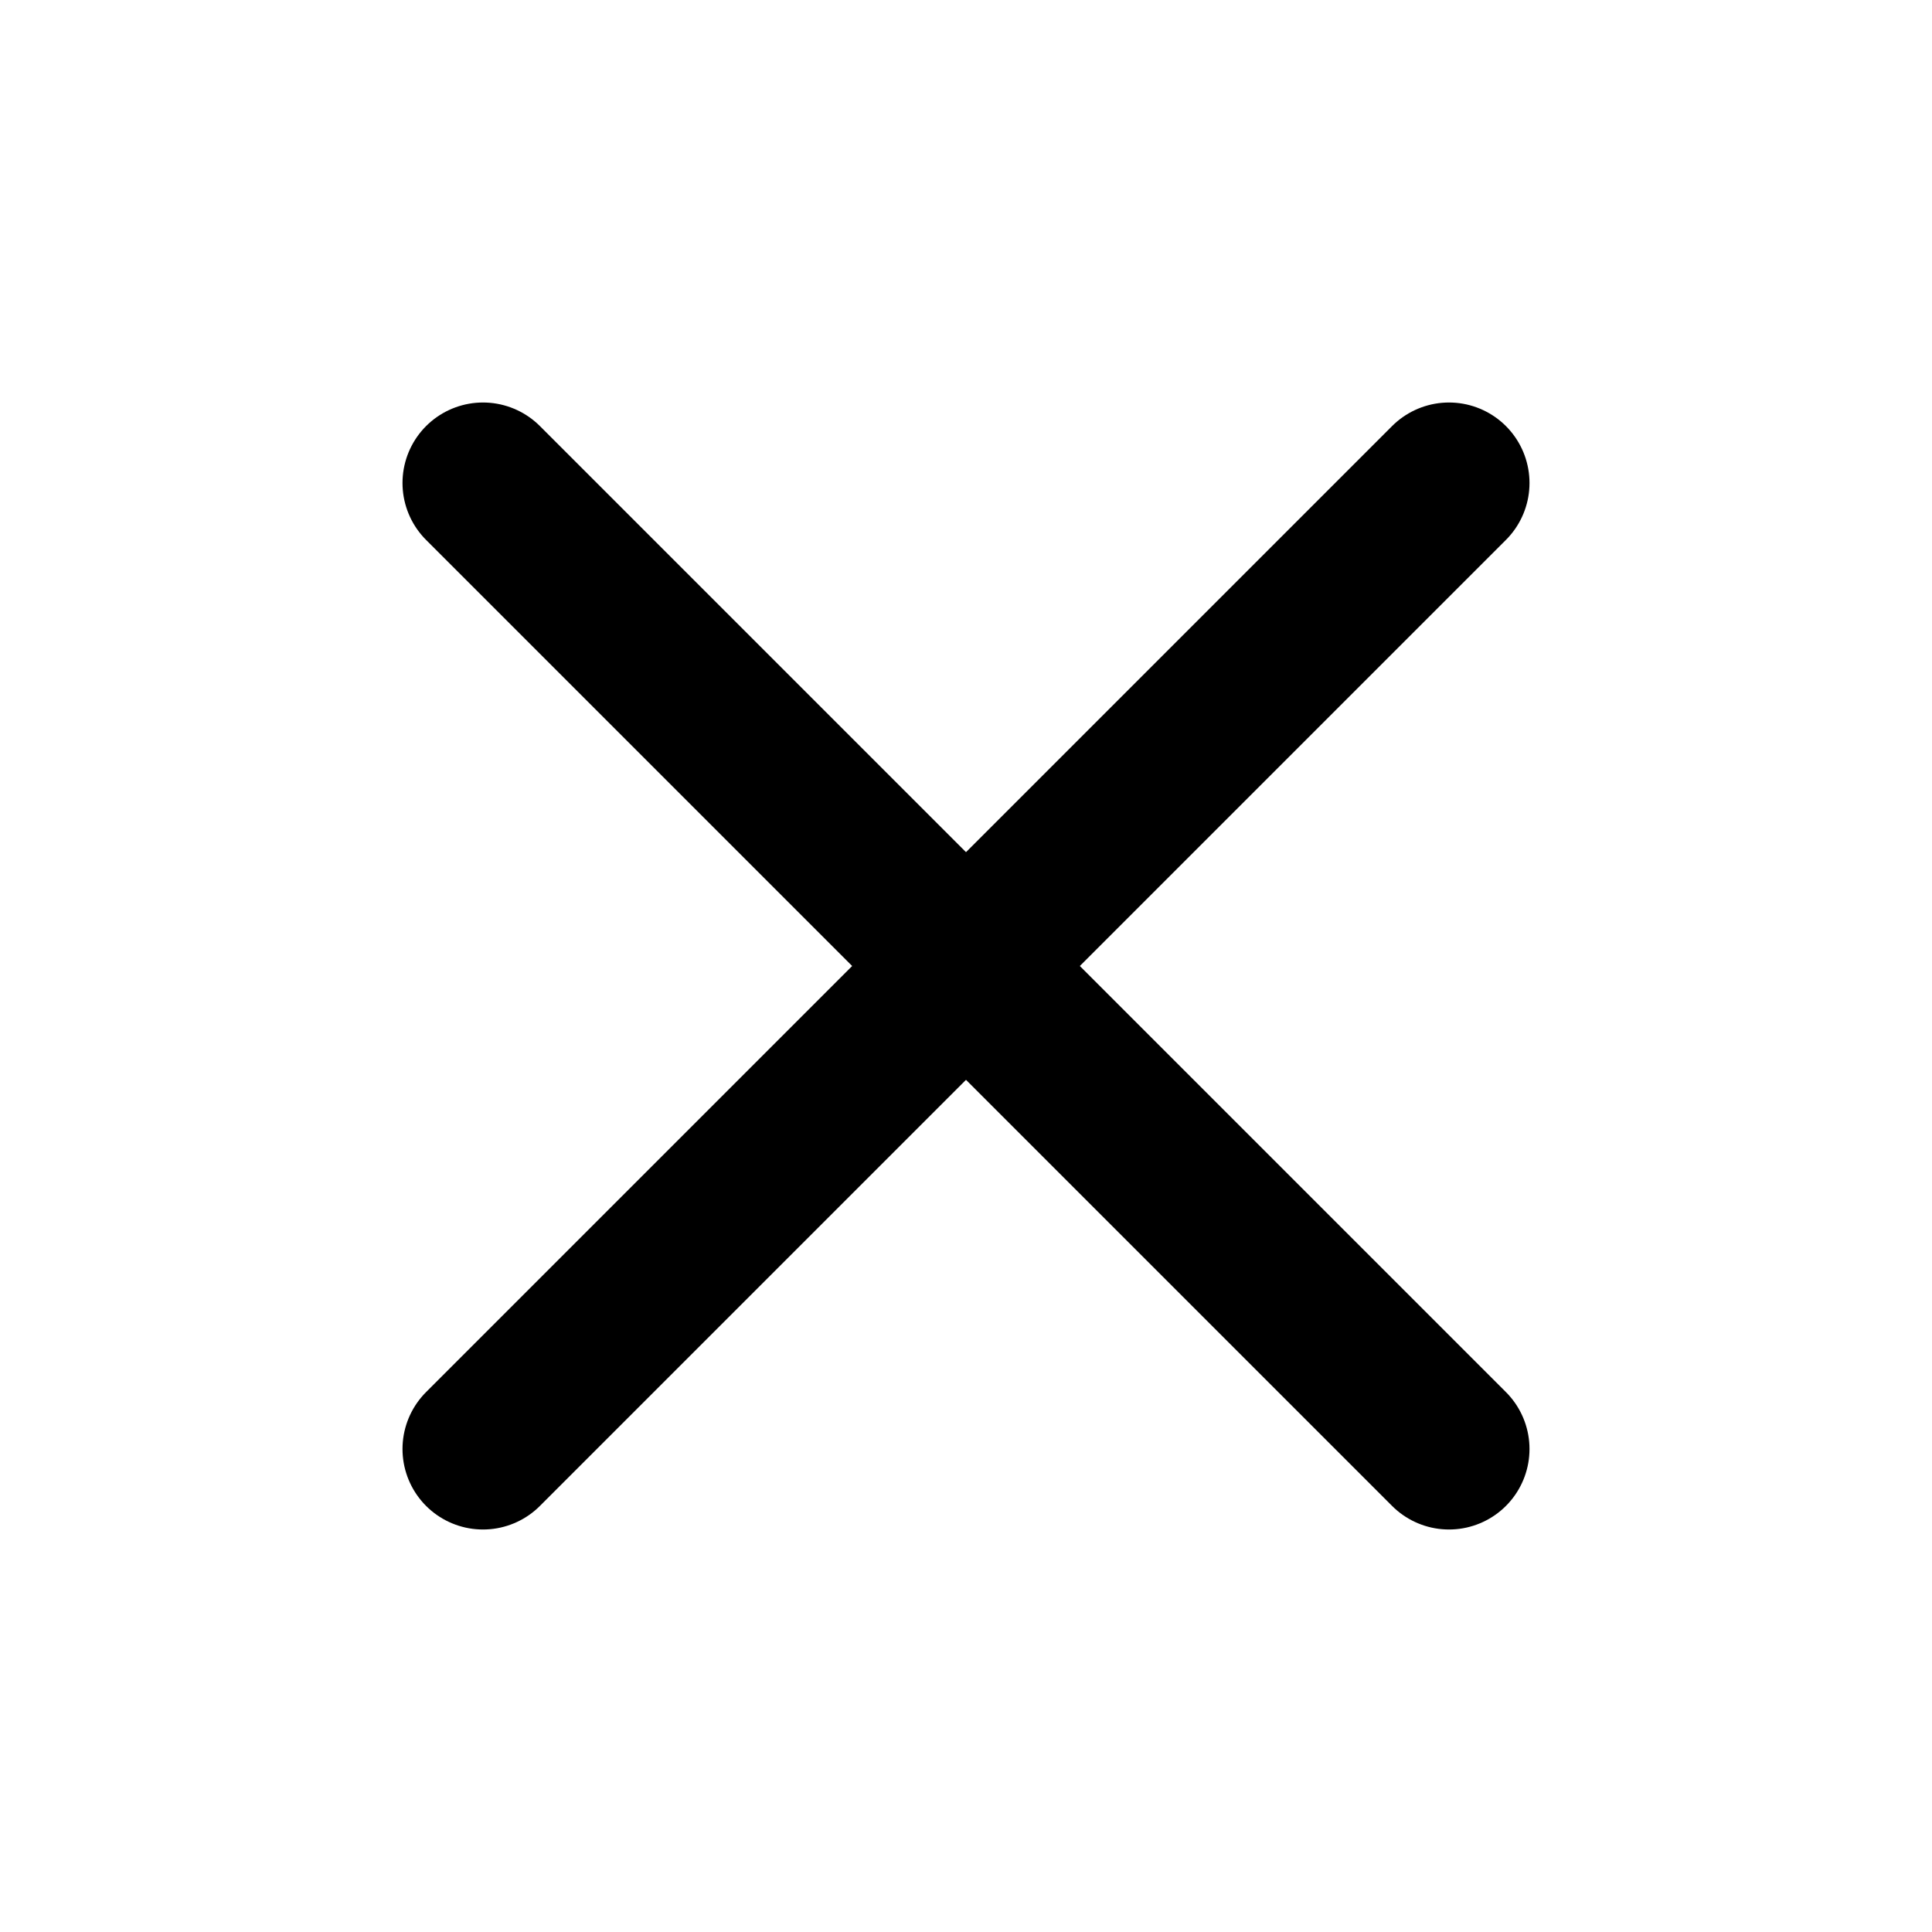
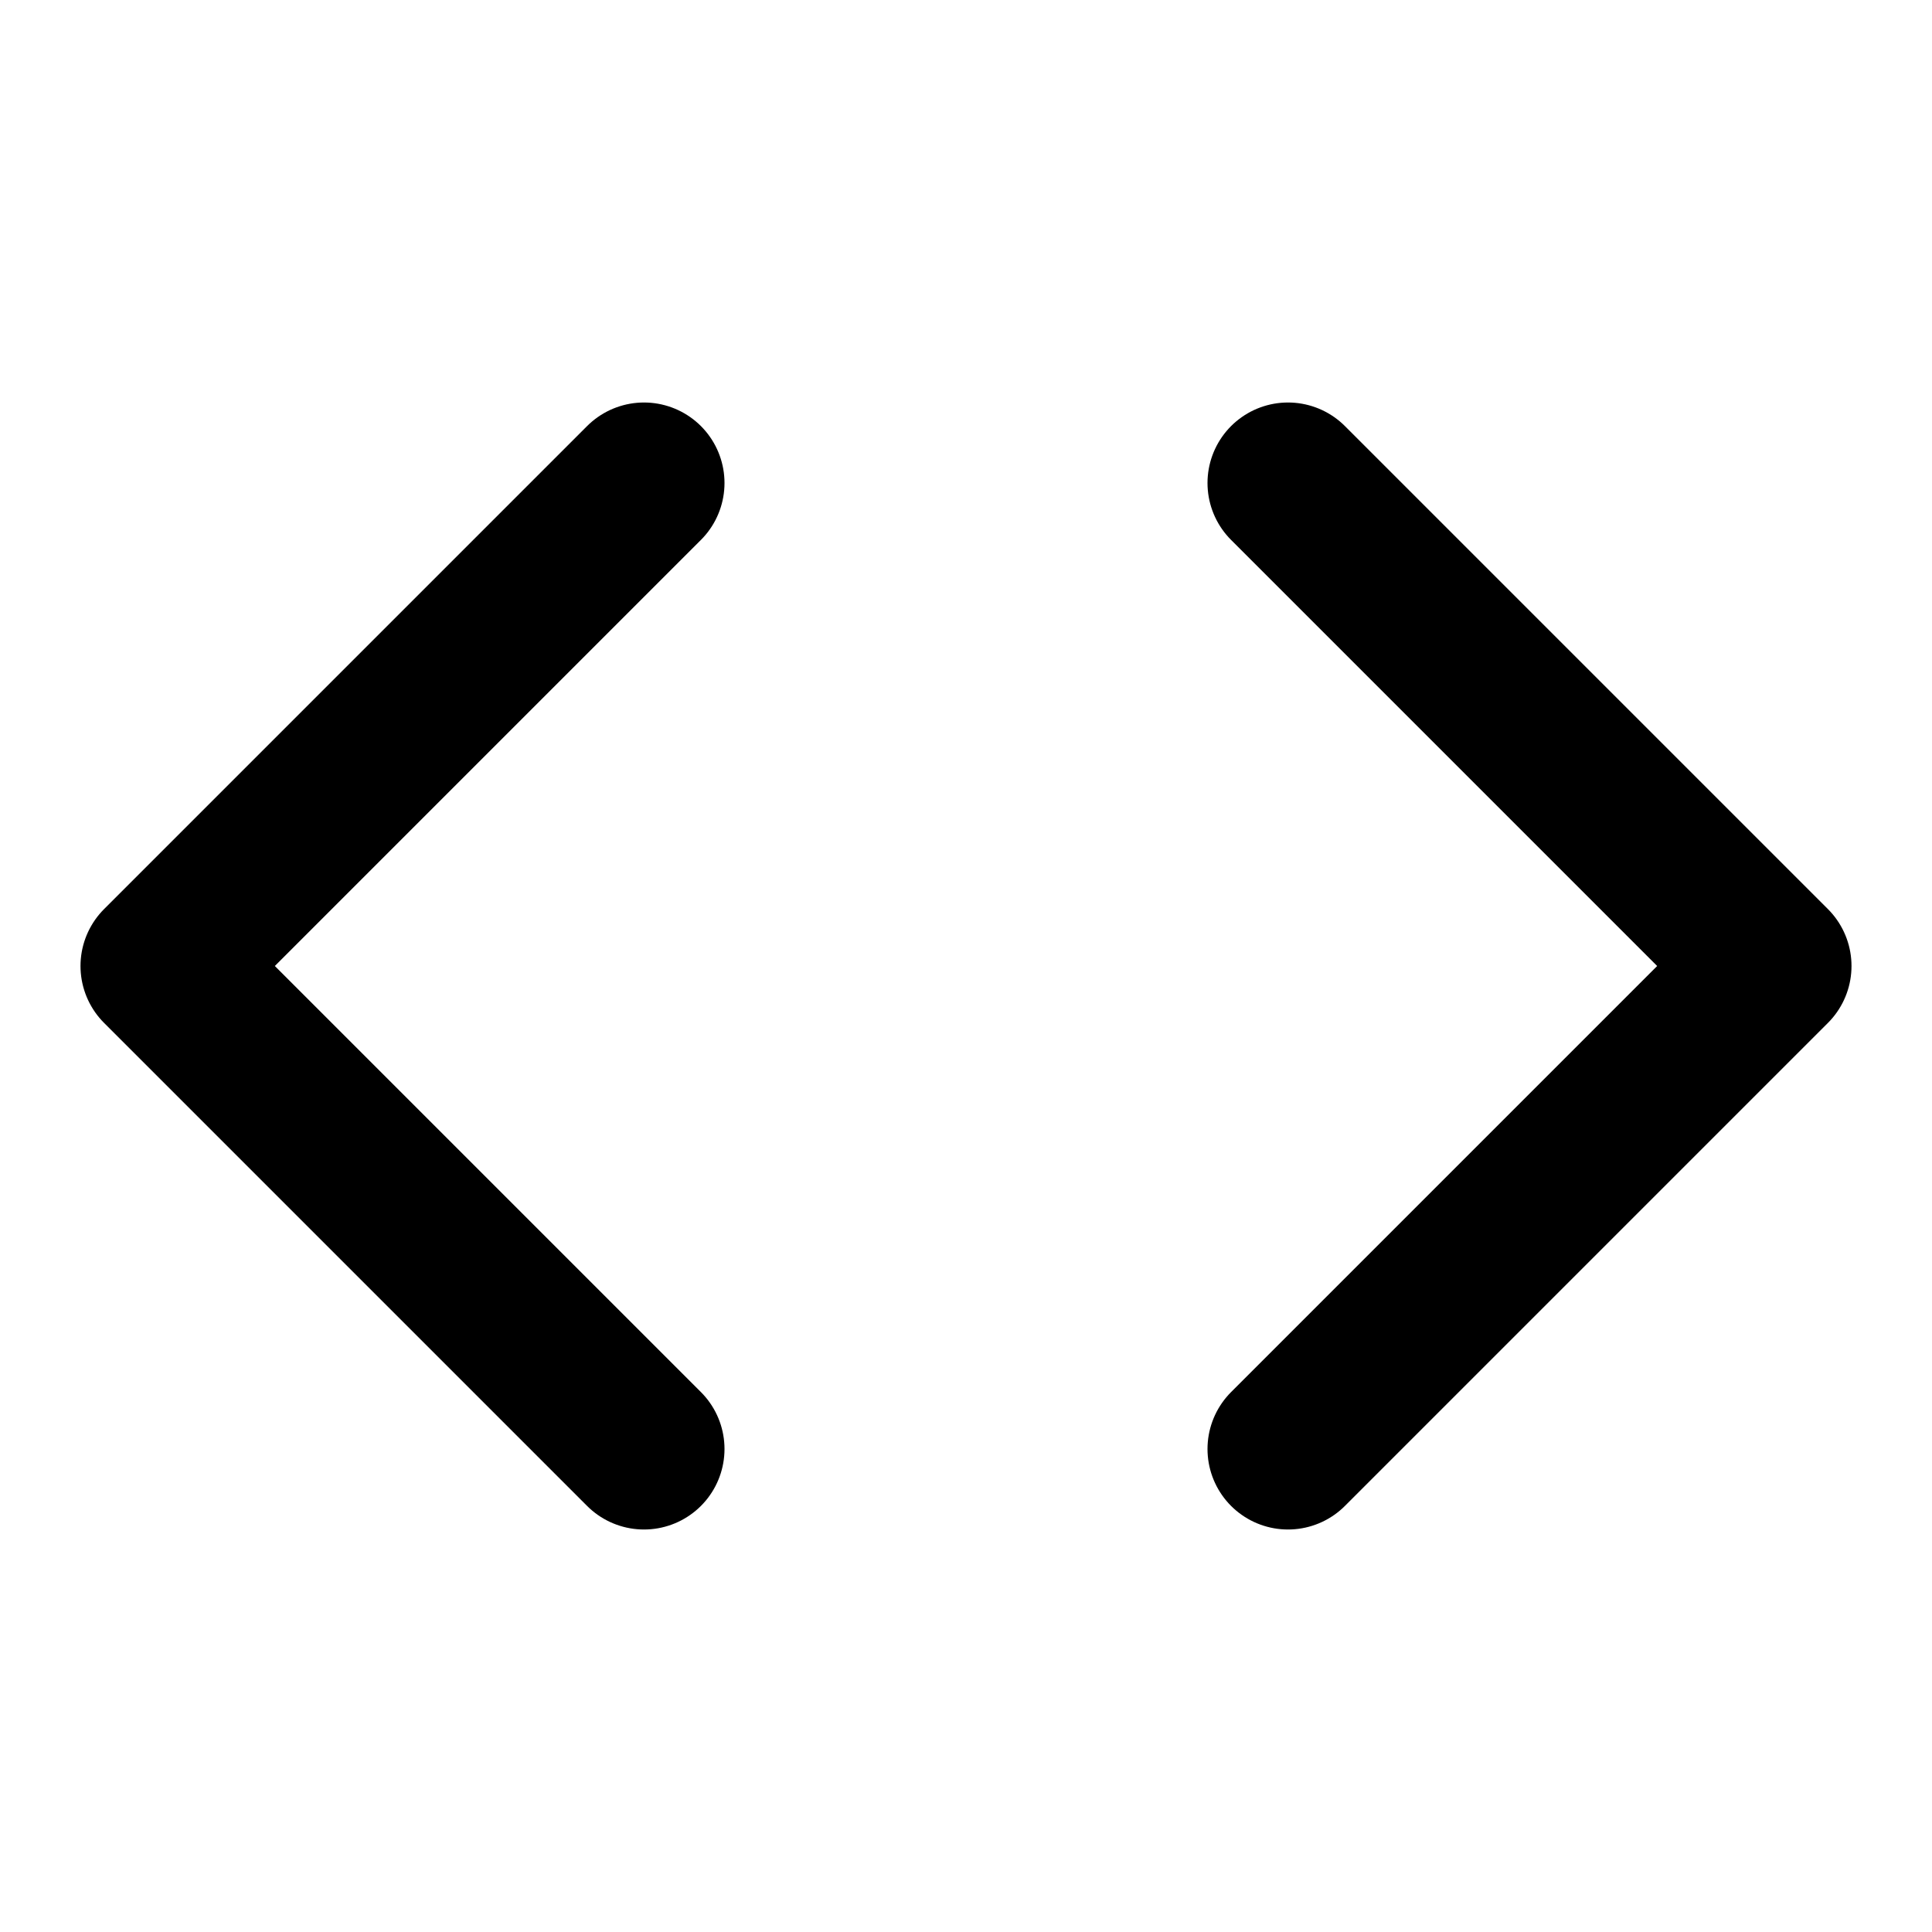
<svg xmlns="http://www.w3.org/2000/svg" width="24" height="24" viewBox="0 0 24 24" fill="none" stroke="currentColor" stroke-width="2" stroke-linecap="round" stroke-linejoin="round">
-   <path d="M18 6 6 18" />
-   <path d="m6 6 12 12" />
+   <path d="m16 18 6-6-6-6" />
+   <path d="m8 6-6 6 6 6" />
</svg>
